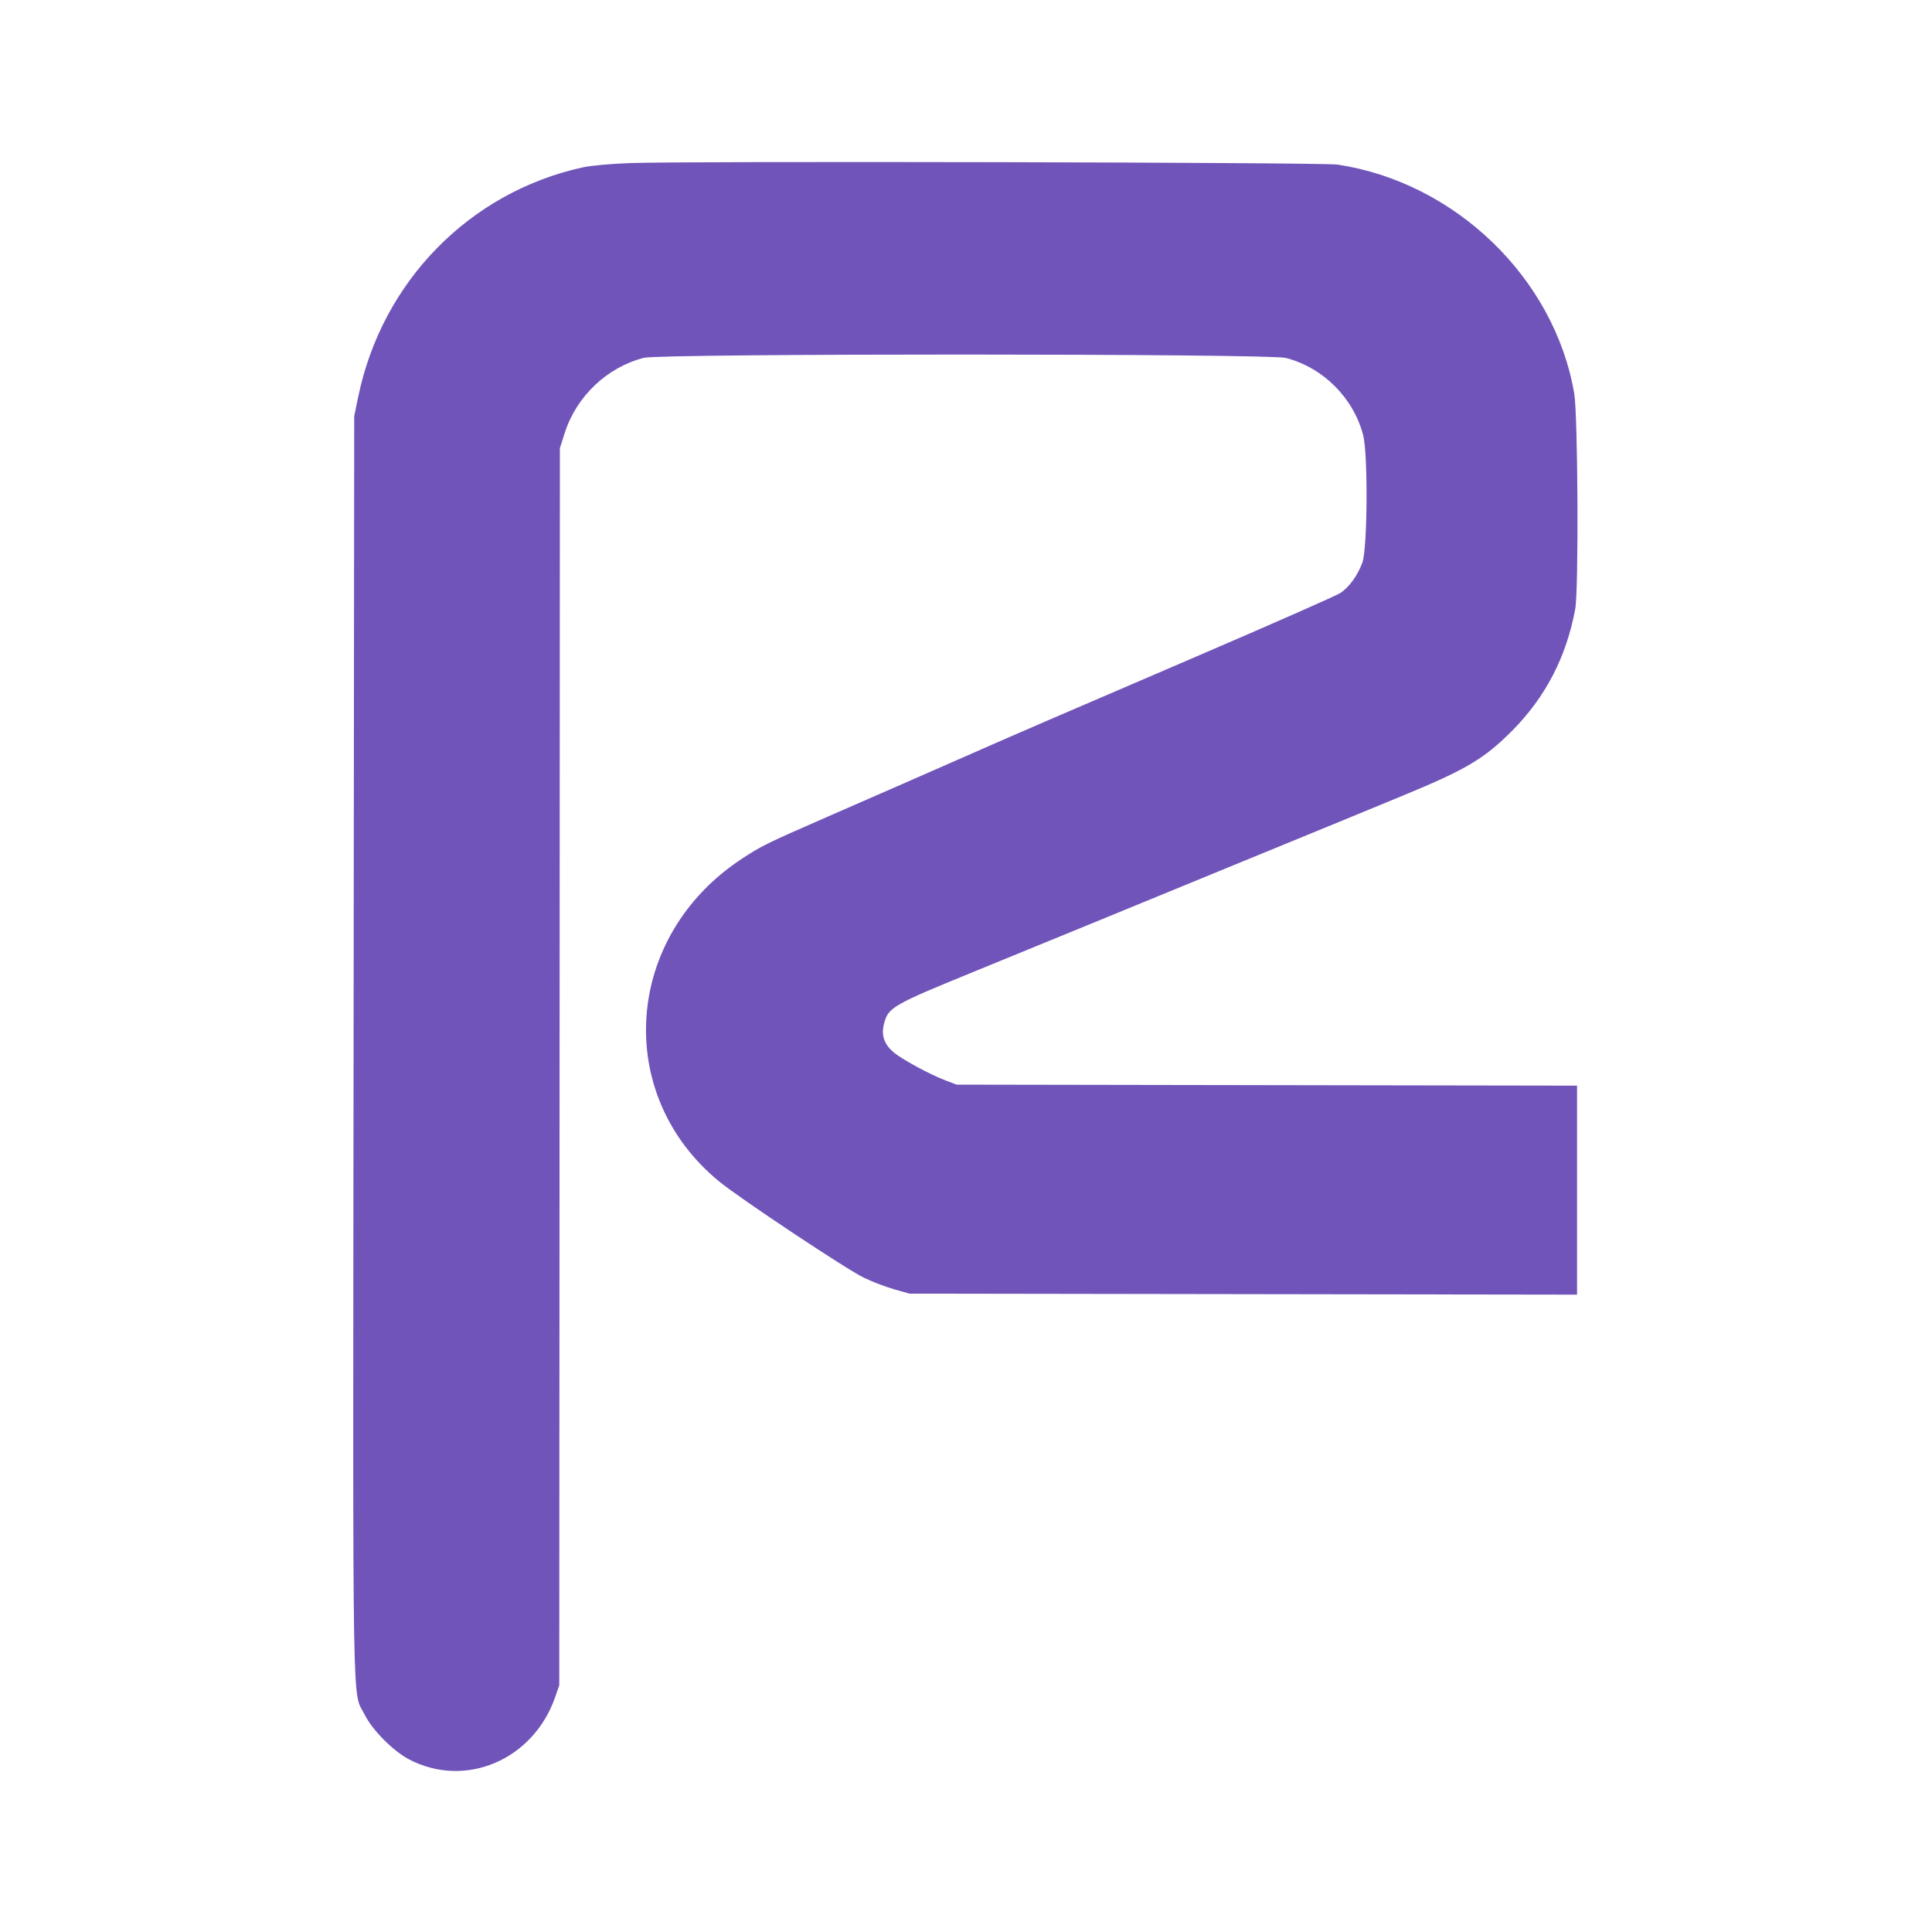
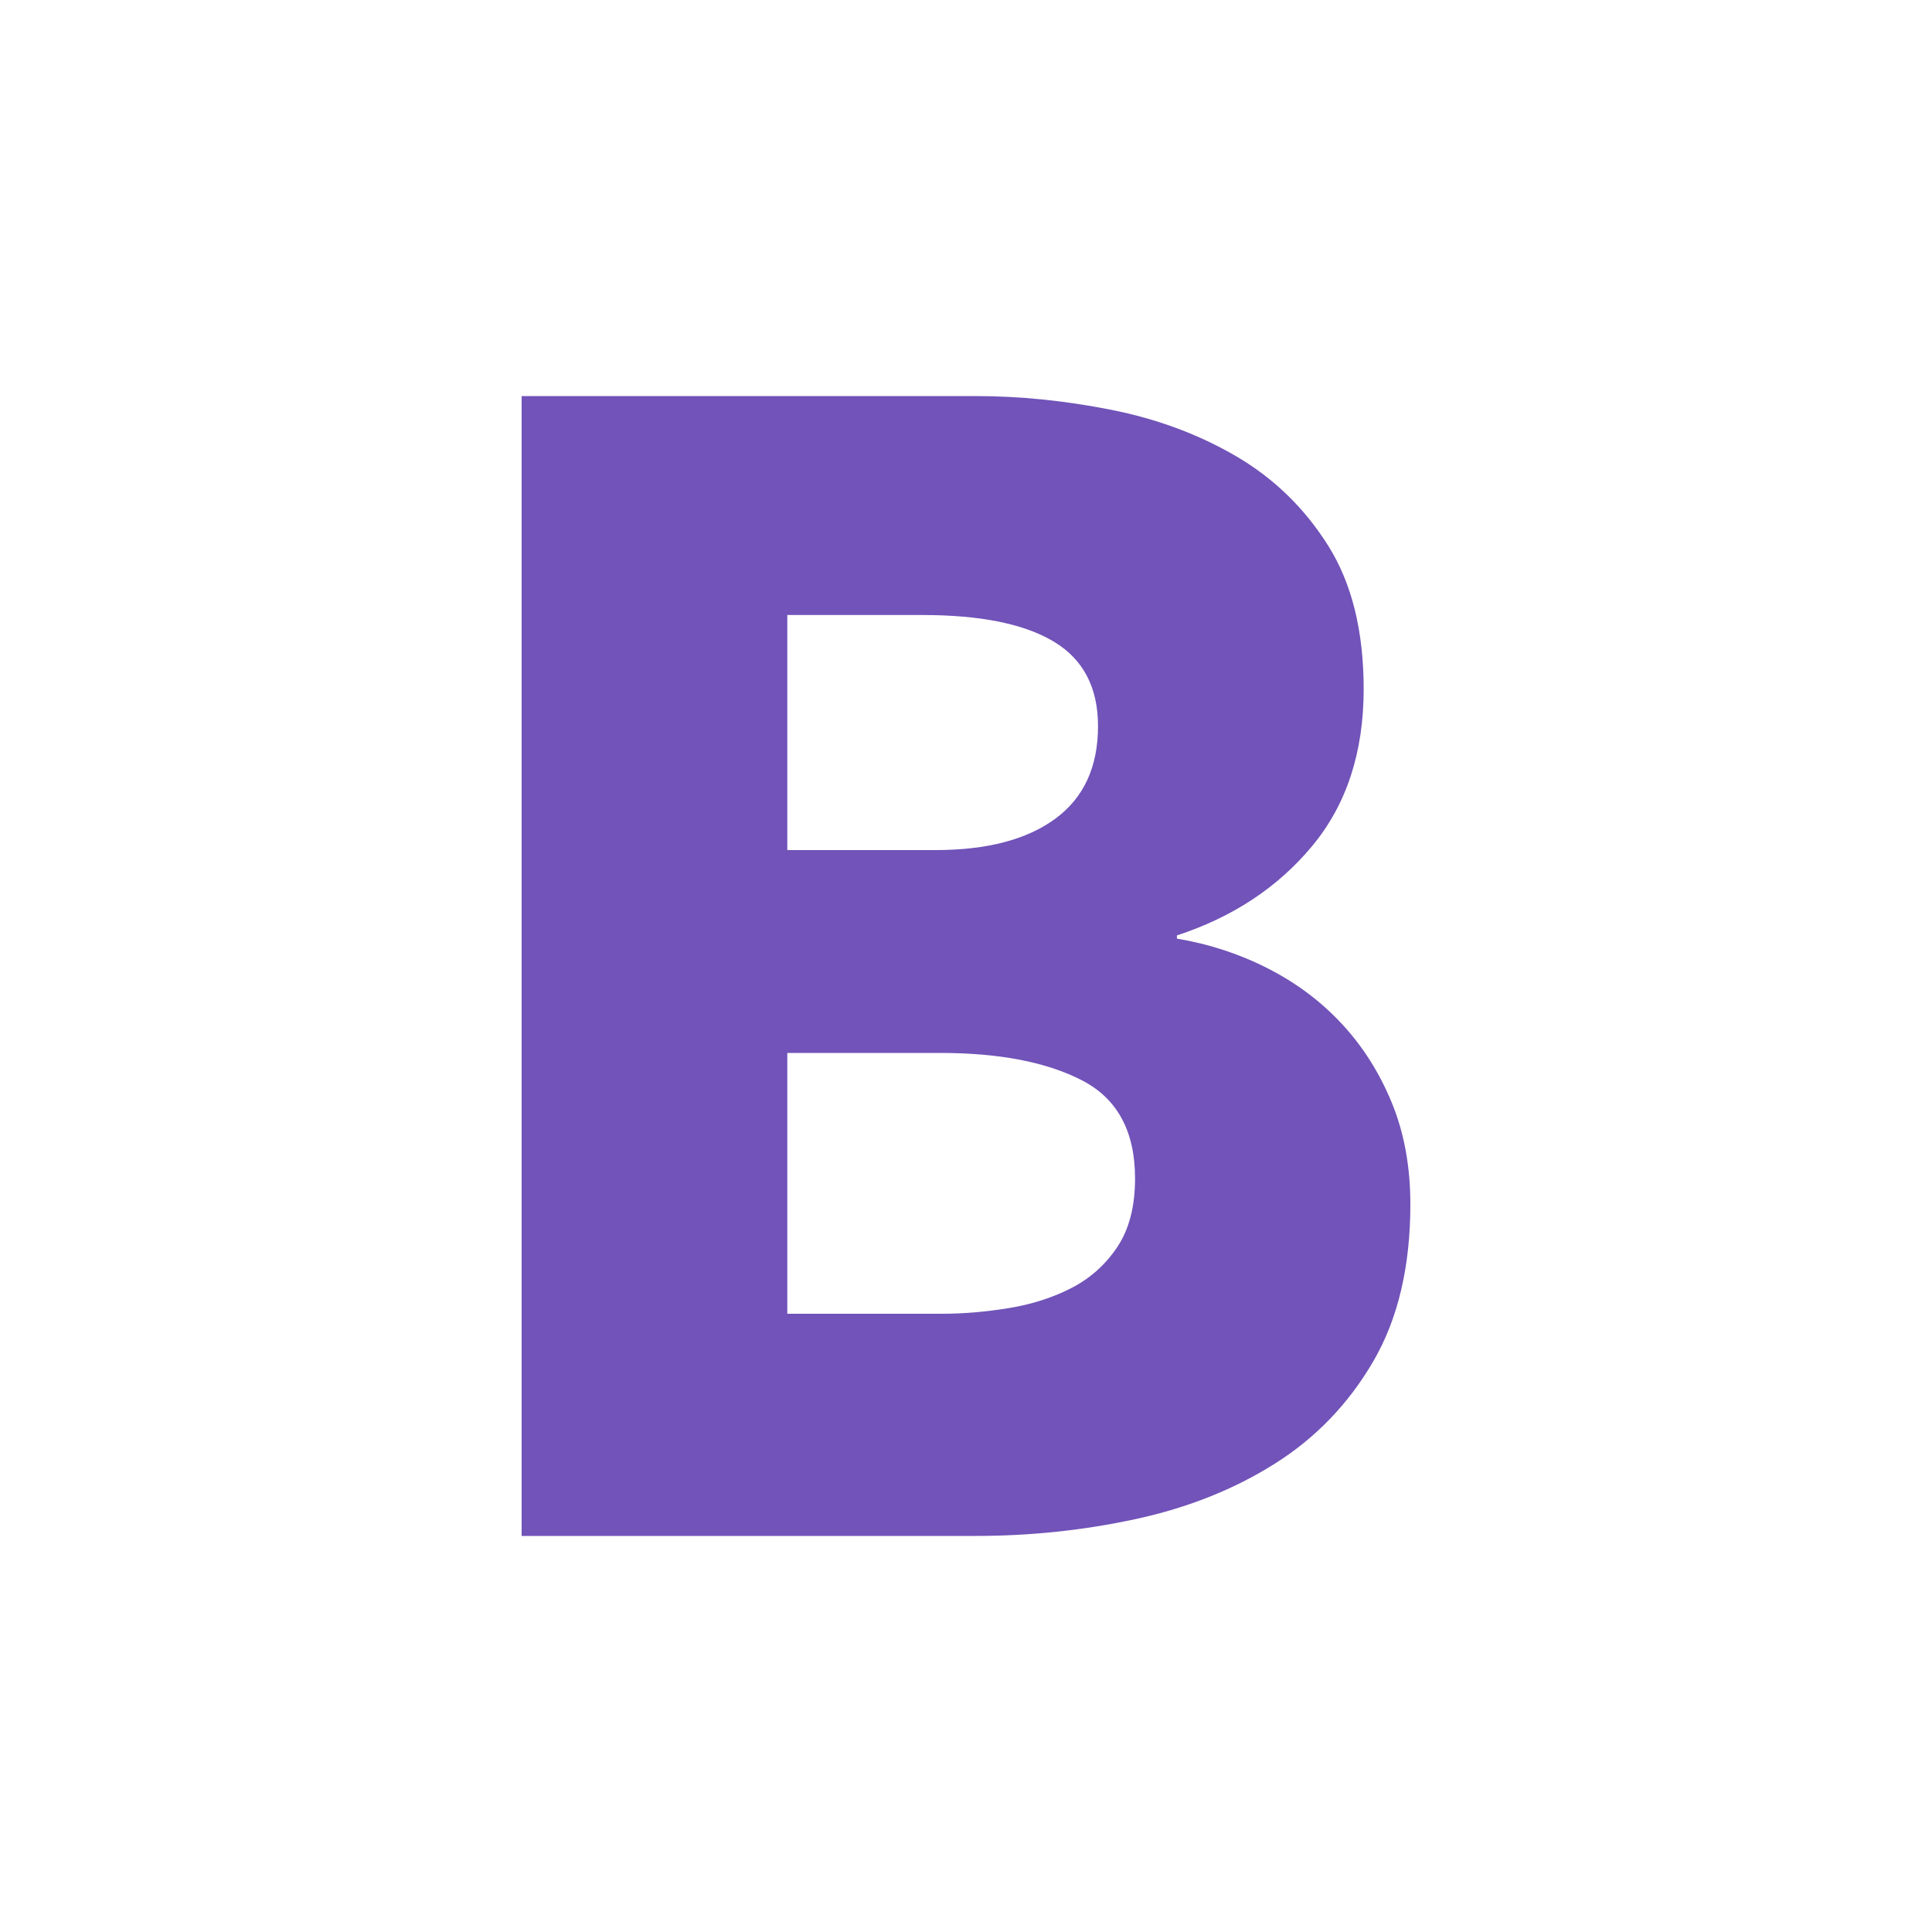
<svg xmlns="http://www.w3.org/2000/svg" width="48" height="48" viewBox="0 0 48 48" role="img" aria-label="B2B Playbook">
-   <style>.route{fill:#7054BA}@media(prefers-color-scheme:dark){.route{fill:#B6A0ED}}</style>
-   <g class="route">
-     <g transform="translate(8.77193 4) scale(0.04678363) translate(-303 -199)">
-       <path d="M 450 200.101 C 439.962 200.465, 429.302 201.436, 425 202.377 C 364.857 215.529, 318.365 263.026, 305.731 324.225 L 303.610 334.500 303.274 669 C 302.901 1039.070, 302.421 1010.458, 309.237 1024.208 C 313.234 1032.273, 324.317 1043.416, 332.730 1047.828 C 362.668 1063.530, 398.798 1048.083, 410.378 1014.629 L 412.500 1008.500 412.665 680 L 412.830 351.500 415.405 343.422 C 421.601 323.976, 437.895 308.517, 457.460 303.522 C 466.690 301.165, 789.208 301.225, 798.356 303.585 C 818.157 308.694, 834.306 324.843, 839.415 344.644 C 842.047 354.847, 841.716 405.013, 838.968 412.357 C 836.360 419.327, 832.010 425.303, 827.258 428.447 C 825.191 429.814, 790.875 444.946, 751 462.073 C 670.372 496.706, 657.314 502.347, 632 513.484 C 606.743 524.596, 587.247 533.136, 555.503 546.994 C 522.508 561.399, 520.010 562.624, 509.364 569.625 C 446.817 610.761, 441.018 694.847, 497.544 741.036 C 508.710 750.160, 565.228 787.723, 574.353 792.085 C 578.834 794.227, 586.100 796.997, 590.500 798.240 L 598.500 800.500 775.750 800.766 L 953 801.032 953 745.536 L 953 690.040 788.250 689.770 L 623.500 689.500 617.672 687.277 C 609.035 683.983, 594.408 676.041, 589.952 672.227 C 584.926 667.925, 583.361 663.091, 585.009 656.960 C 587.310 648.401, 589.485 647.163, 634.529 628.777 C 657.063 619.579, 687.650 607.049, 702.500 600.932 C 717.350 594.815, 749.300 581.695, 773.500 571.776 C 797.700 561.857, 822.675 551.608, 829 549 C 835.325 546.392, 849.500 540.548, 860.500 536.013 C 894.073 522.170, 903.770 516.414, 918.520 501.575 C 936.254 483.733, 947.369 462.275, 952.042 436.857 C 953.912 426.685, 953.475 334.047, 951.503 322.471 C 941.071 261.257, 888.365 210.303, 825.758 200.906 C 817.706 199.697, 480.965 198.976, 450 200.101" />
-     </g>
-   </g>
+   <style>.initial{fill:#7153B9}@media(prefers-color-scheme:dark){.initial{fill:#B9A5EE}}</style>
+   <path class="initial" transform="translate(10.04 38.16)" d="M25-8.24L25-8.24Q25-5.92 24.08-4.34Q23.16-2.76 21.64-1.80Q20.12-0.84 18.18-0.42Q16.24 0 14.20 0L14.20 0L2.92 0L2.92-28.32L14.20-28.32Q15.84-28.32 17.56-27.98Q19.28-27.64 20.68-26.82Q22.08-26 22.96-24.60Q23.84-23.20 23.84-21.04L23.84-21.04Q23.84-18.68 22.56-17.14Q21.28-15.60 19.20-14.92L19.20-14.92L19.20-14.84Q20.40-14.64 21.46-14.10Q22.52-13.56 23.30-12.72Q24.08-11.88 24.54-10.76Q25-9.64 25-8.24ZM17.24-20.12L17.24-20.12Q17.24-21.56 16.14-22.22Q15.04-22.88 12.88-22.88L12.88-22.88L9.52-22.88L9.52-17.04L13.20-17.04Q15.12-17.04 16.18-17.82Q17.24-18.60 17.24-20.12ZM18.16-8.88L18.16-8.88Q18.16-10.64 16.84-11.32Q15.52-12 13.32-12L13.32-12L9.52-12L9.52-5.52L13.36-5.52Q14.16-5.52 15.02-5.66Q15.88-5.80 16.58-6.16Q17.28-6.52 17.72-7.18Q18.16-7.84 18.16-8.88Z" />
</svg>
